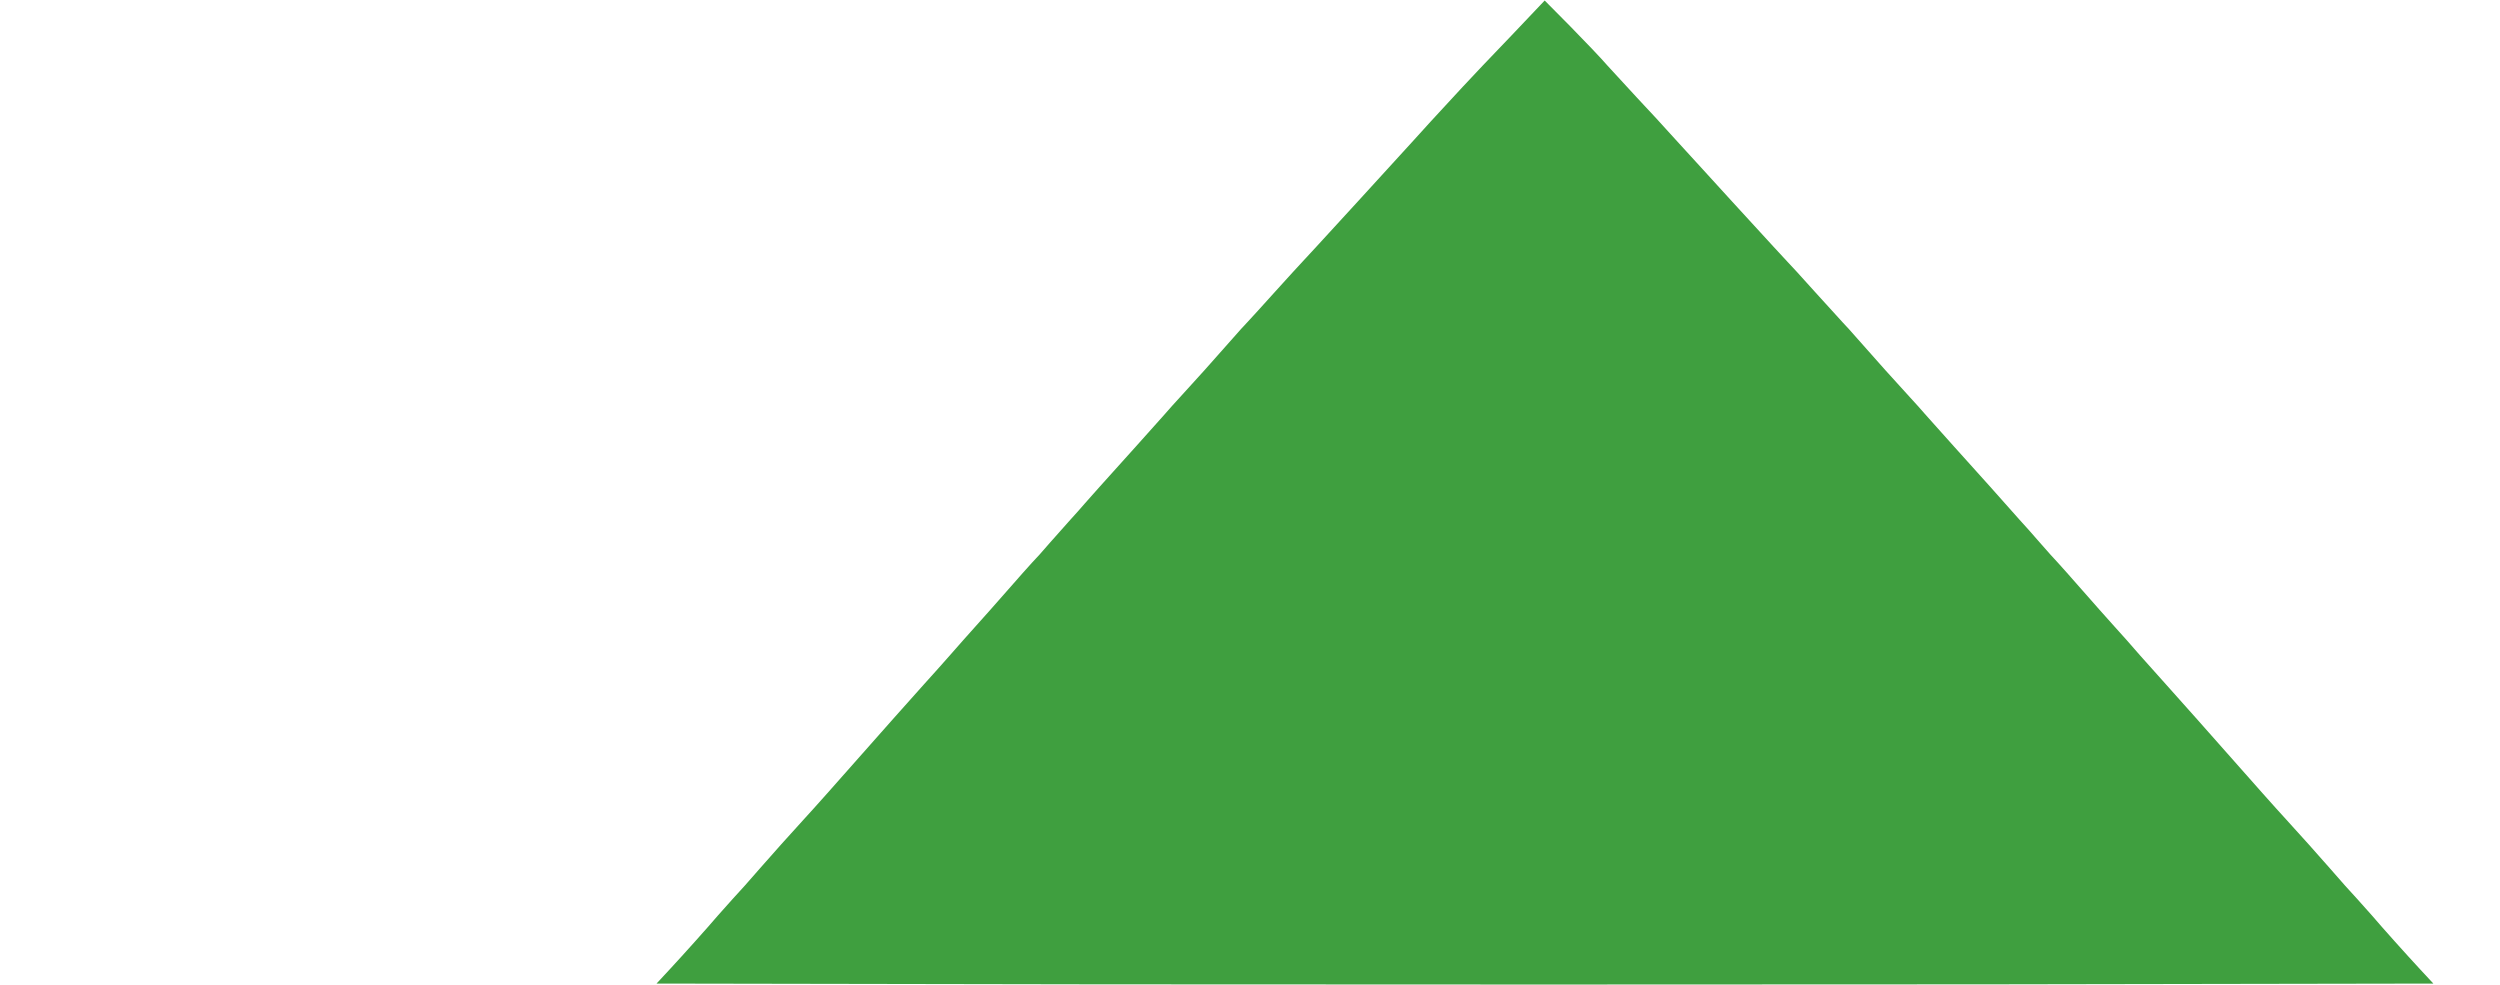
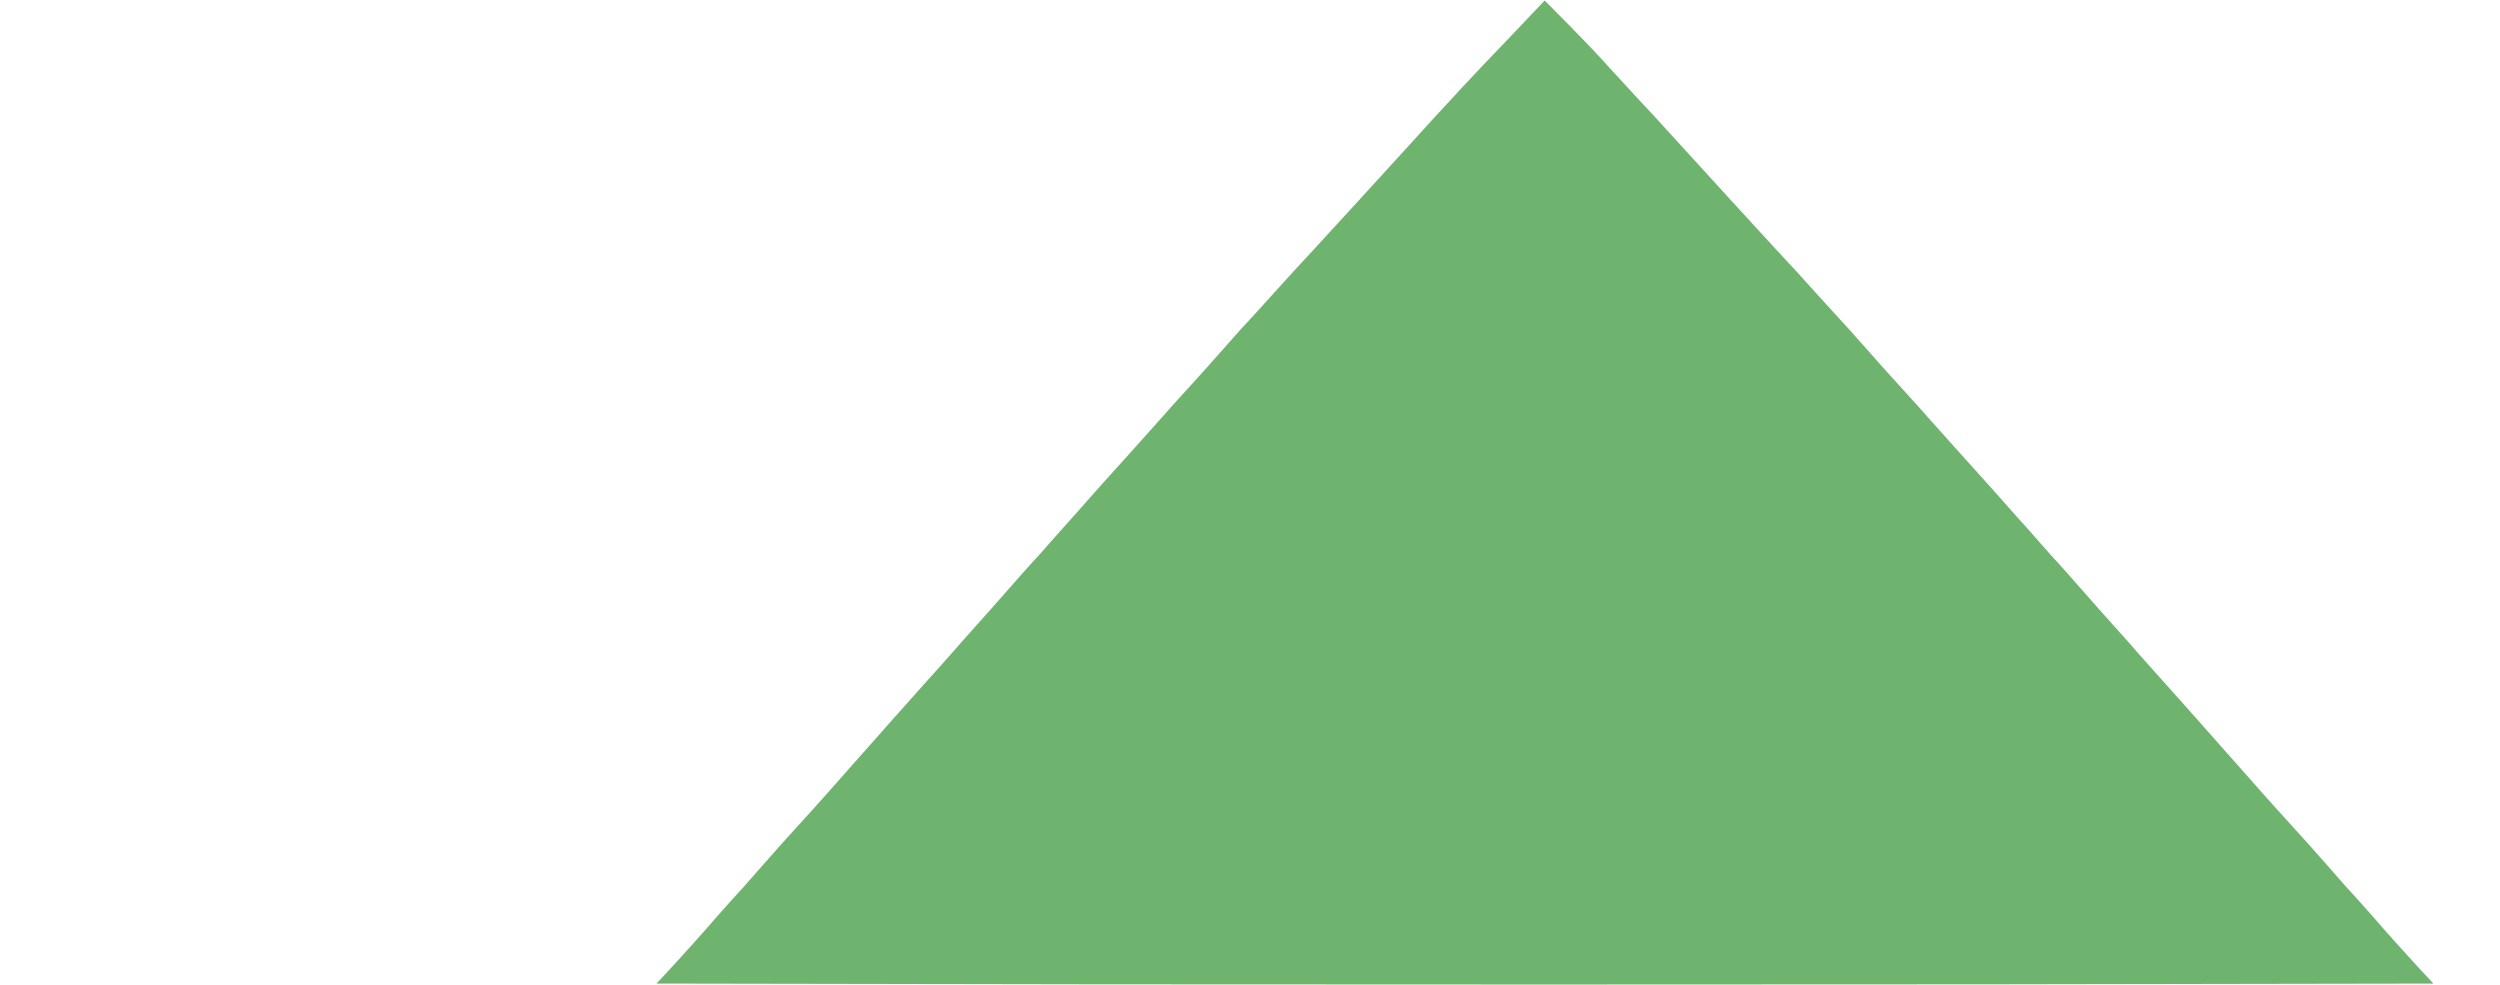
<svg xmlns="http://www.w3.org/2000/svg" version="1.0" width="16.5" height="6.5" viewBox="0 0 465 384" preserveAspectRatio="xMidYMid meet">
-   <g transform="translate(0,384) scale(0.1,-0.1)" fill="rgb(63, 159, 63)" stroke="none">
+   <g transform="translate(0,384) scale(0.1,-0.1)" fill="rgb(110, 179, 110)" stroke="none">
    <path d="M3344 3701 c-72 -75 -158 -165 -190 -200 -32 -35 -70 -76 -84 -91 -14 -15 -61 -66 -105 -115 -103 -113 -113 -124 -220 -241 -160 -175 -200 -218 -215 -234 -8 -8 -55 -60 -105 -115 -49 -55 -99 -109 -110 -121 -11 -11 -37 -40 -57 -63 -21 -24 -71 -80 -110 -124 -40 -44 -84 -93 -98 -108 -14 -15 -41 -45 -60 -67 -19 -21 -69 -77 -110 -123 -135 -150 -172 -191 -199 -222 -14 -16 -39 -45 -56 -63 -16 -18 -52 -59 -80 -90 -27 -32 -59 -67 -70 -78 -11 -12 -53 -59 -94 -106 -41 -47 -97 -110 -125 -141 -28 -31 -73 -82 -101 -114 -27 -31 -73 -82 -101 -113 -45 -50 -151 -169 -378 -426 -34 -38 -74 -83 -90 -100 -71 -78 -106 -117 -171 -191 -38 -44 -86 -98 -107 -120 -20 -22 -46 -51 -58 -65 -40 -47 -135 -153 -187 -209 l-52 -56 1729 -3 c951 -1 2509 -1 3464 0 l1735 3 -52 56 c-52 56 -147 162 -187 209 -12 14 -38 43 -58 65 -21 22 -69 76 -107 120 -65 74 -100 113 -171 191 -16 17 -56 62 -90 100 -227 257 -333 376 -378 426 -28 31 -73 82 -101 113 -27 32 -73 83 -101 114 -28 31 -84 94 -125 141 -41 47 -83 94 -94 106 -11 11 -42 46 -70 78 -27 31 -63 72 -80 90 -16 18 -42 47 -56 63 -27 31 -64 72 -199 222 -41 46 -91 102 -110 123 -19 22 -46 52 -60 67 -14 15 -58 64 -98 108 -39 44 -89 100 -110 124 -20 23 -46 52 -57 63 -11 12 -60 66 -110 121 -49 55 -97 107 -105 115 -15 16 -55 59 -215 234 -109 119 -118 130 -220 241 -44 49 -112 123 -151 164 -39 42 -90 98 -115 125 -24 28 -89 96 -144 152 l-101 102 -130 -137z" />
  </g>
</svg>
